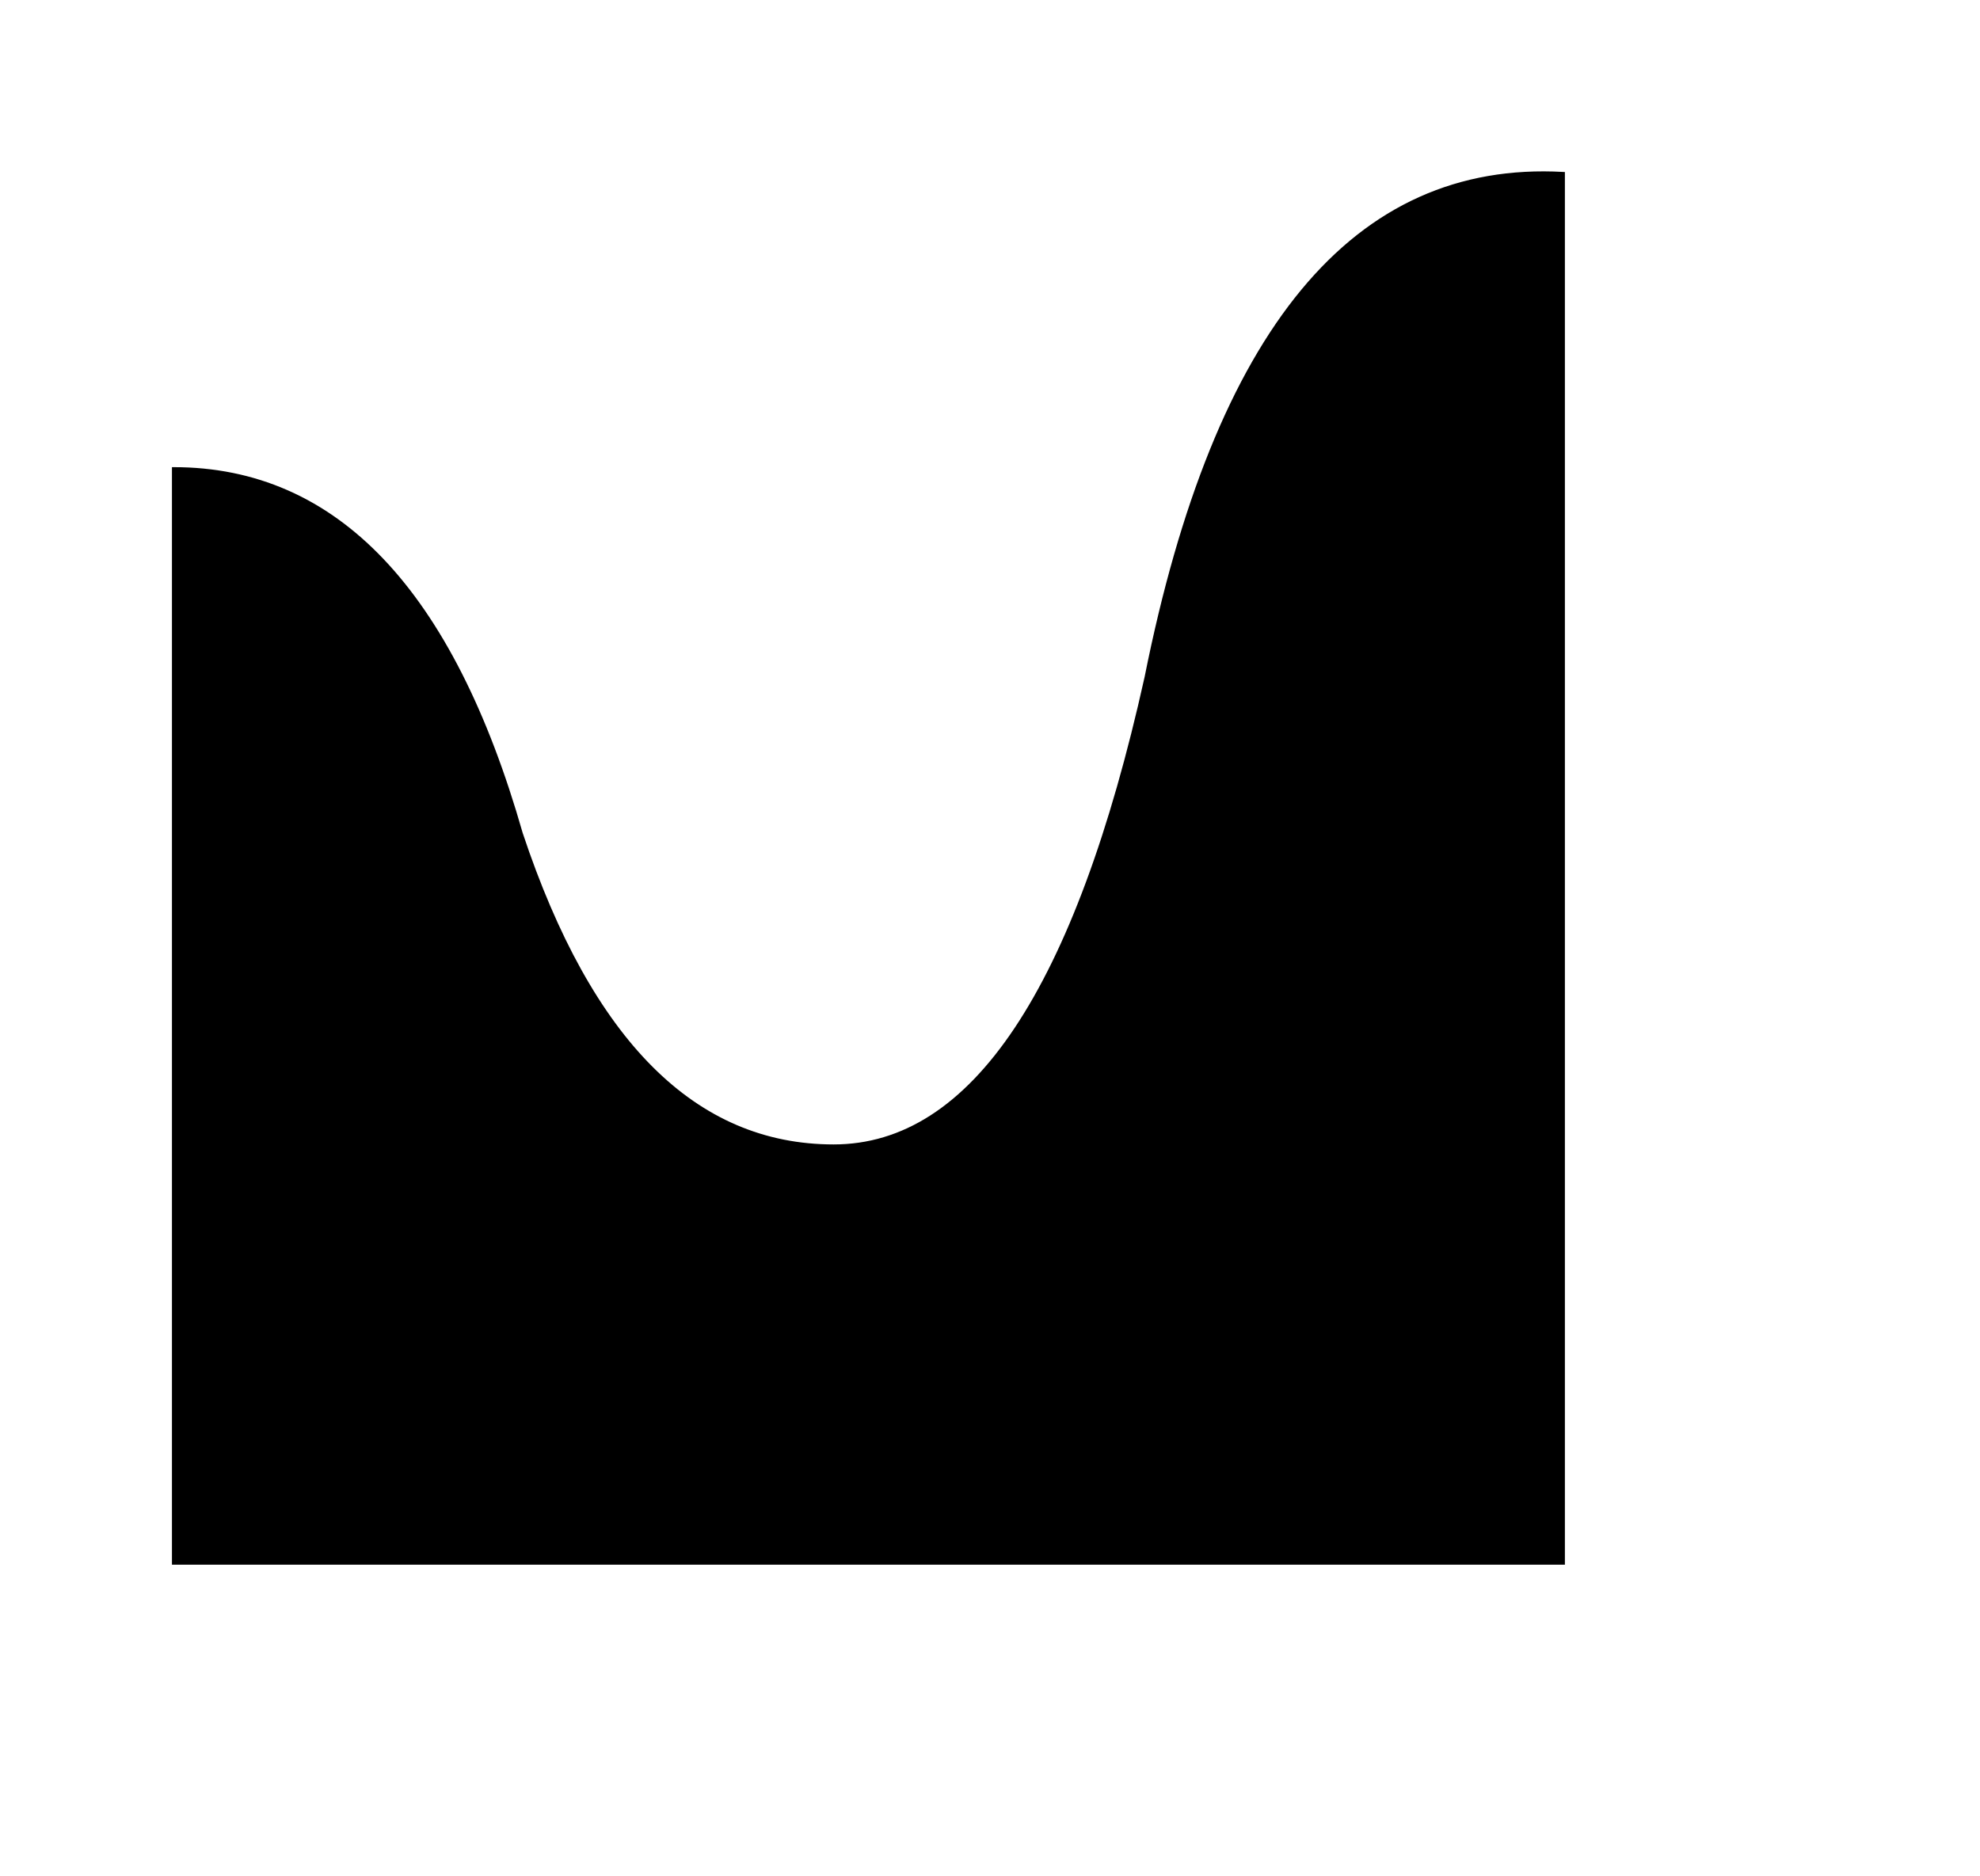
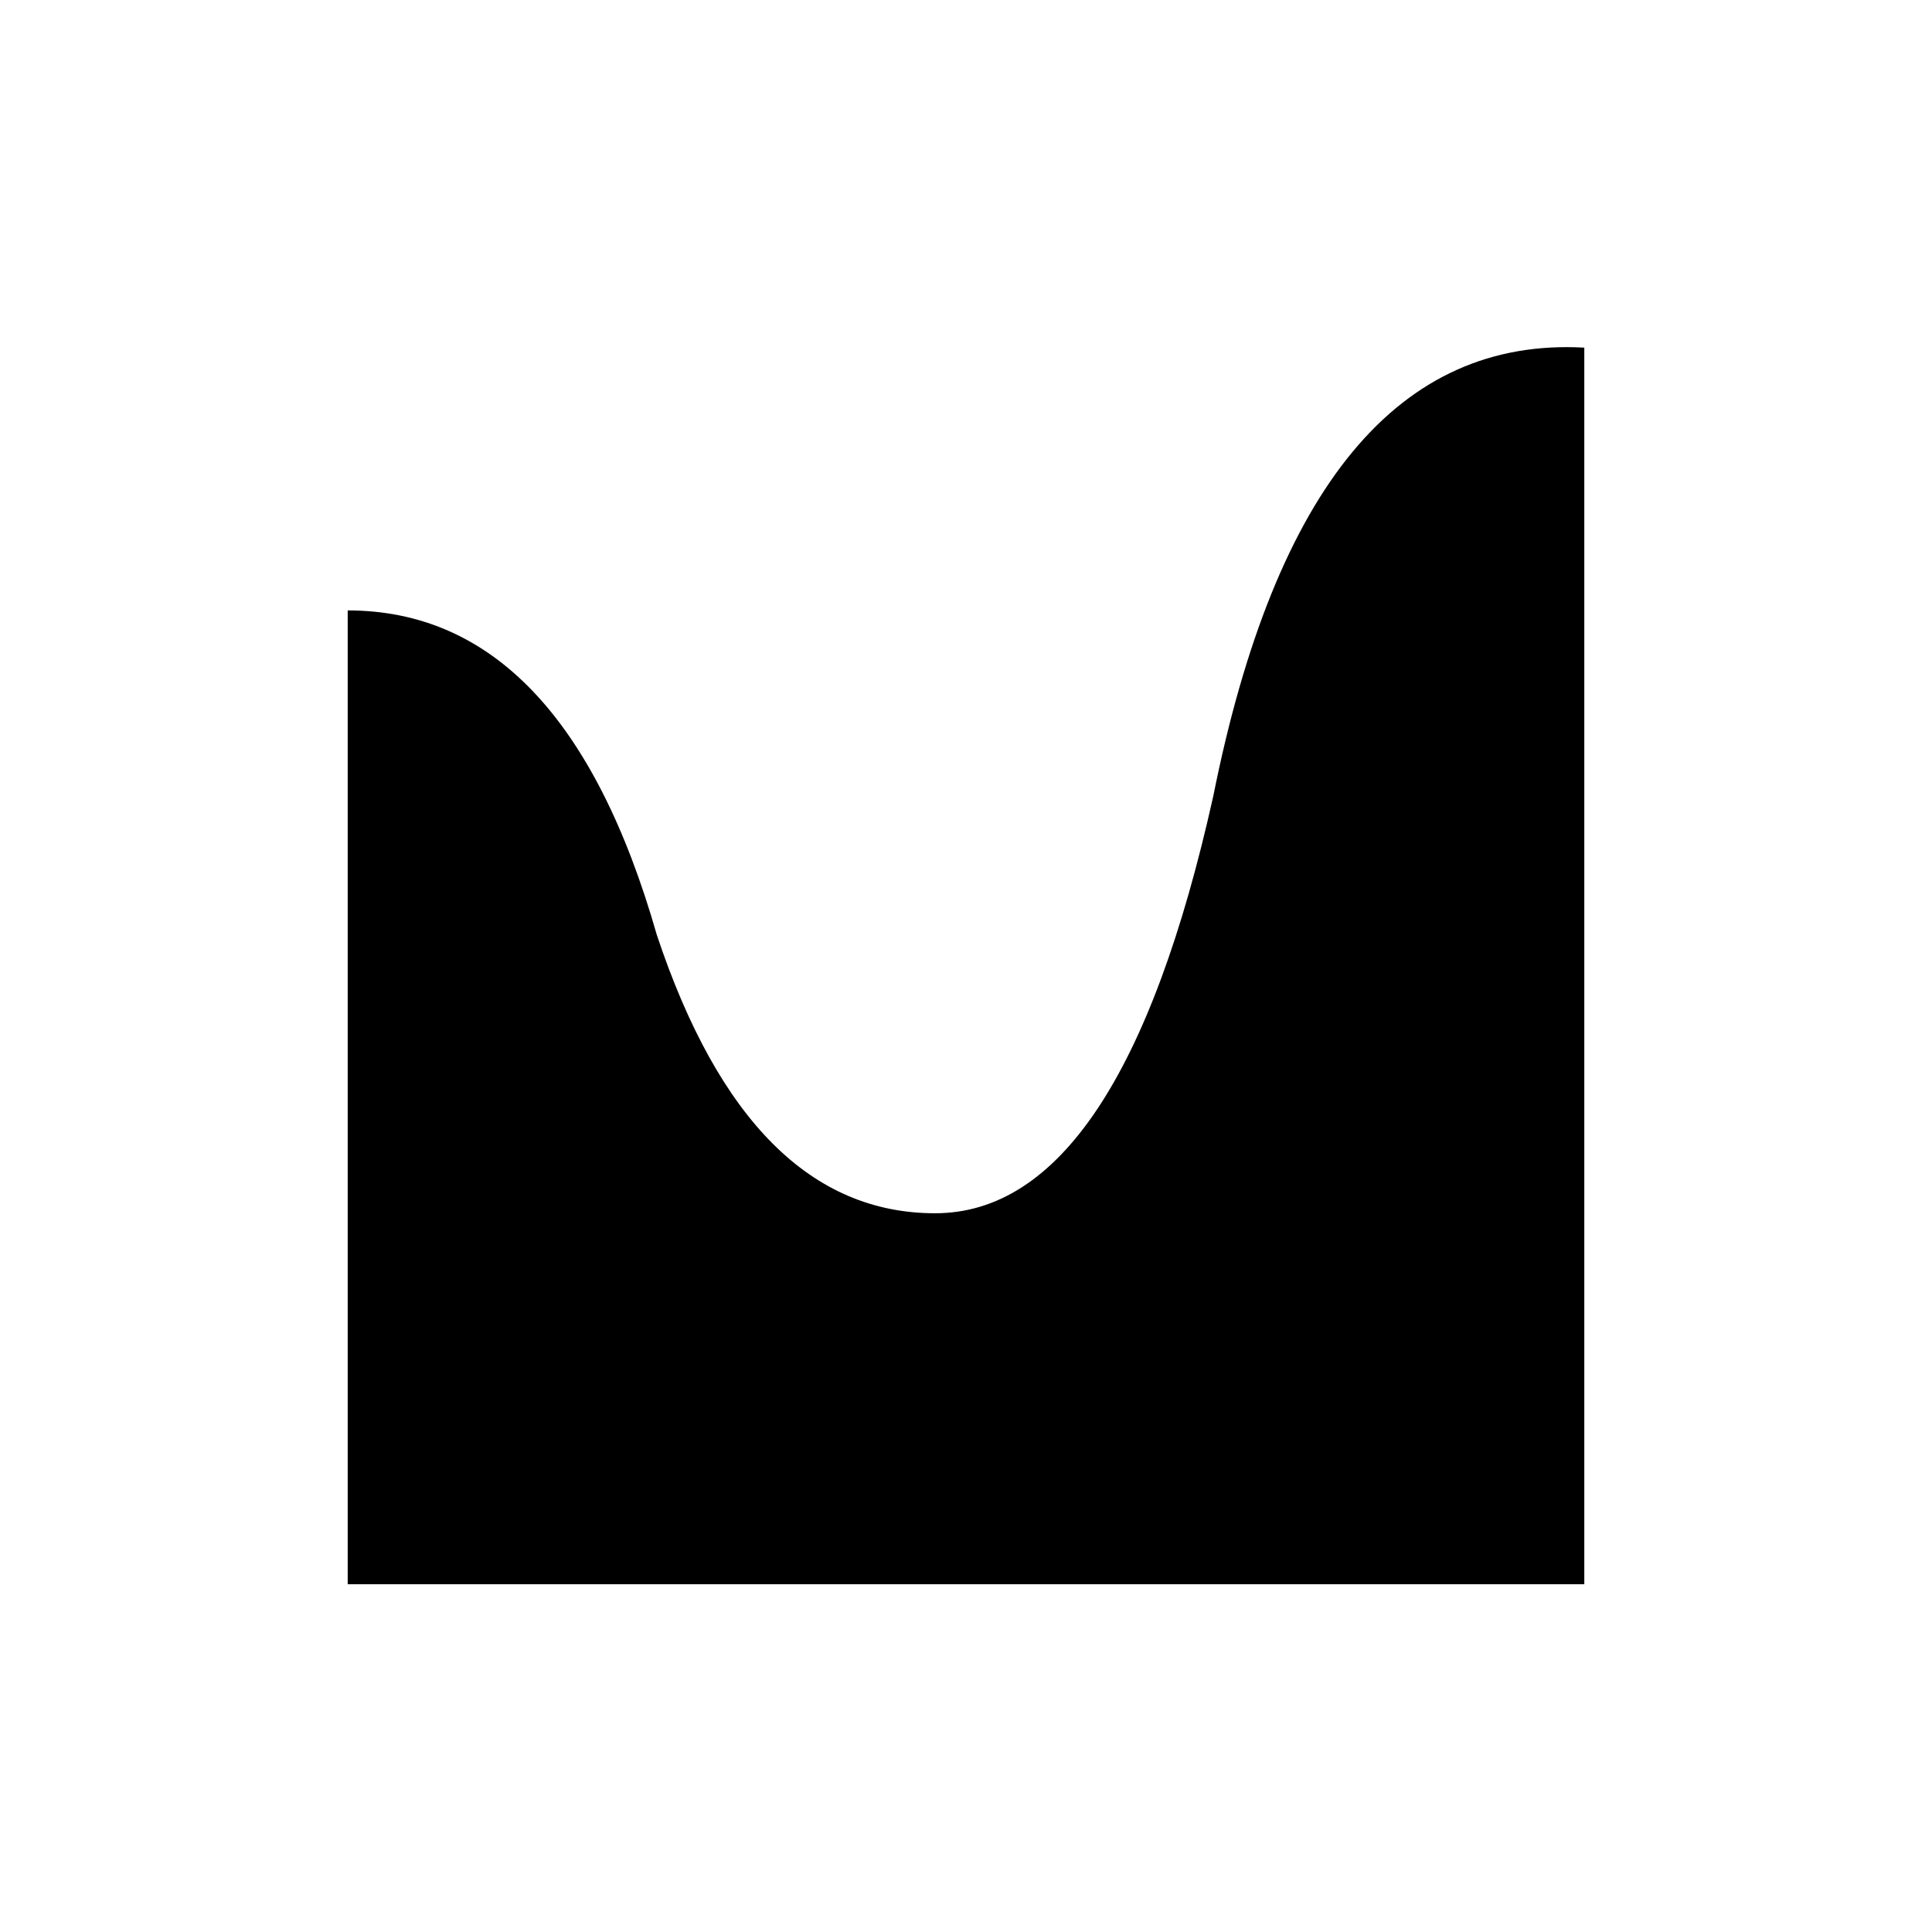
- <svg xmlns="http://www.w3.org/2000/svg" baseProfile="full" version="1.1" width="570px" height="540px" style="fill: none; width: 570px; height: 540px;">
-   <path d="" style="stroke-width: 10; stroke-linecap: round; stroke-linejoin: round; stroke: rgb(204, 204, 204); fill: none;" />
-   <path d="" style="stroke-width: 10; stroke-linecap: round; stroke-linejoin: round; stroke: rgb(153, 153, 153); fill: none;" />
-   <path d="M50,135 Q120,135 150,240 Q180,330 240,330 Q300,330 330,195 Q360,45 450,50 L450,50 L450,450 L450,450 L50,450 Z " style="stroke-width: 1; stroke-linecap: round; stroke-linejoin: miter; stroke: rgb(0, 0, 0); fill: rgb(0, 0, 0);" />
+ <svg xmlns="http://www.w3.org/2000/svg" width="100%" height="100%" viewBox="0 0 500 500" version="1.1" xml:space="preserve" style="fill-rule:evenodd;clip-rule:evenodd;stroke-linejoin:round;stroke-miterlimit:2;">
+   <rect id="Artboard2" x="0" y="0" width="500" height="500" style="fill:none;" />
+   <g id="Artboard21">
+     <path d="M410.016,410L89.984,410L89.984,157.975C127.321,157.975 153.99,185.978 169.992,241.983C185.993,289.988 209.996,313.991 241.999,313.991C274.002,313.991 298.005,277.987 314.006,205.98C330.008,125.971 362.011,87.301 410.016,89.968L410.016,410Z" />
+   </g>
</svg>
